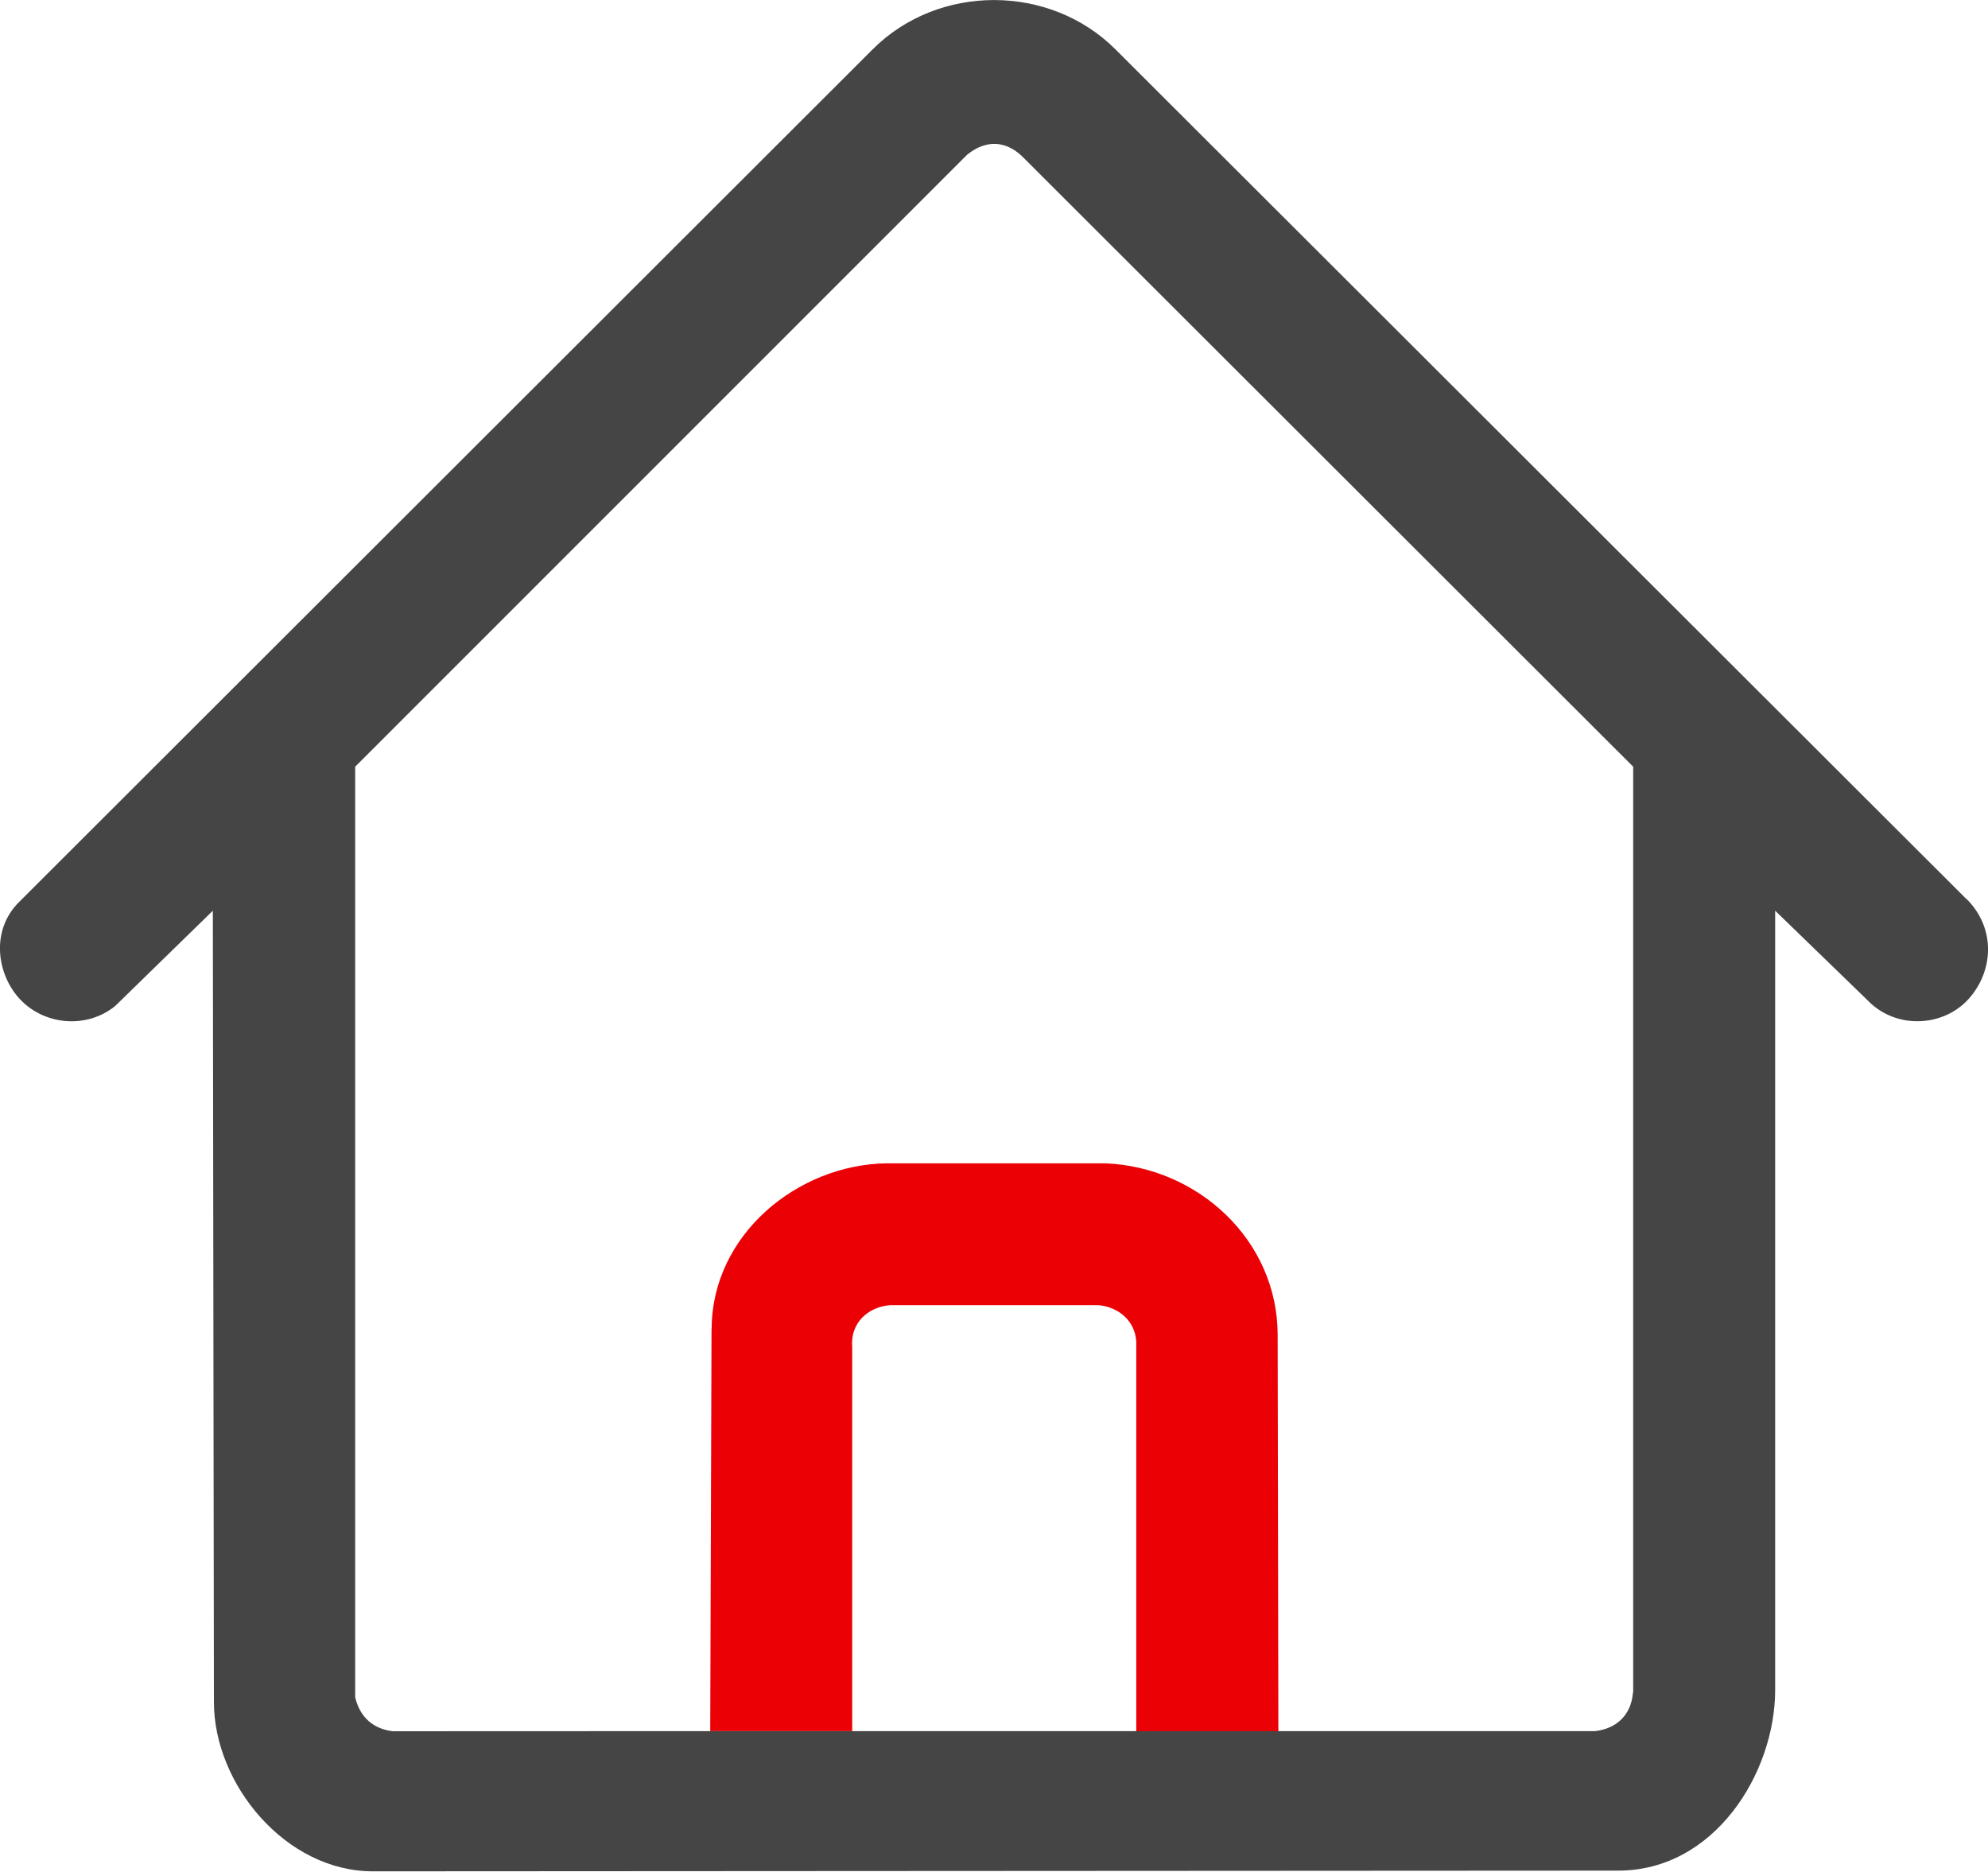
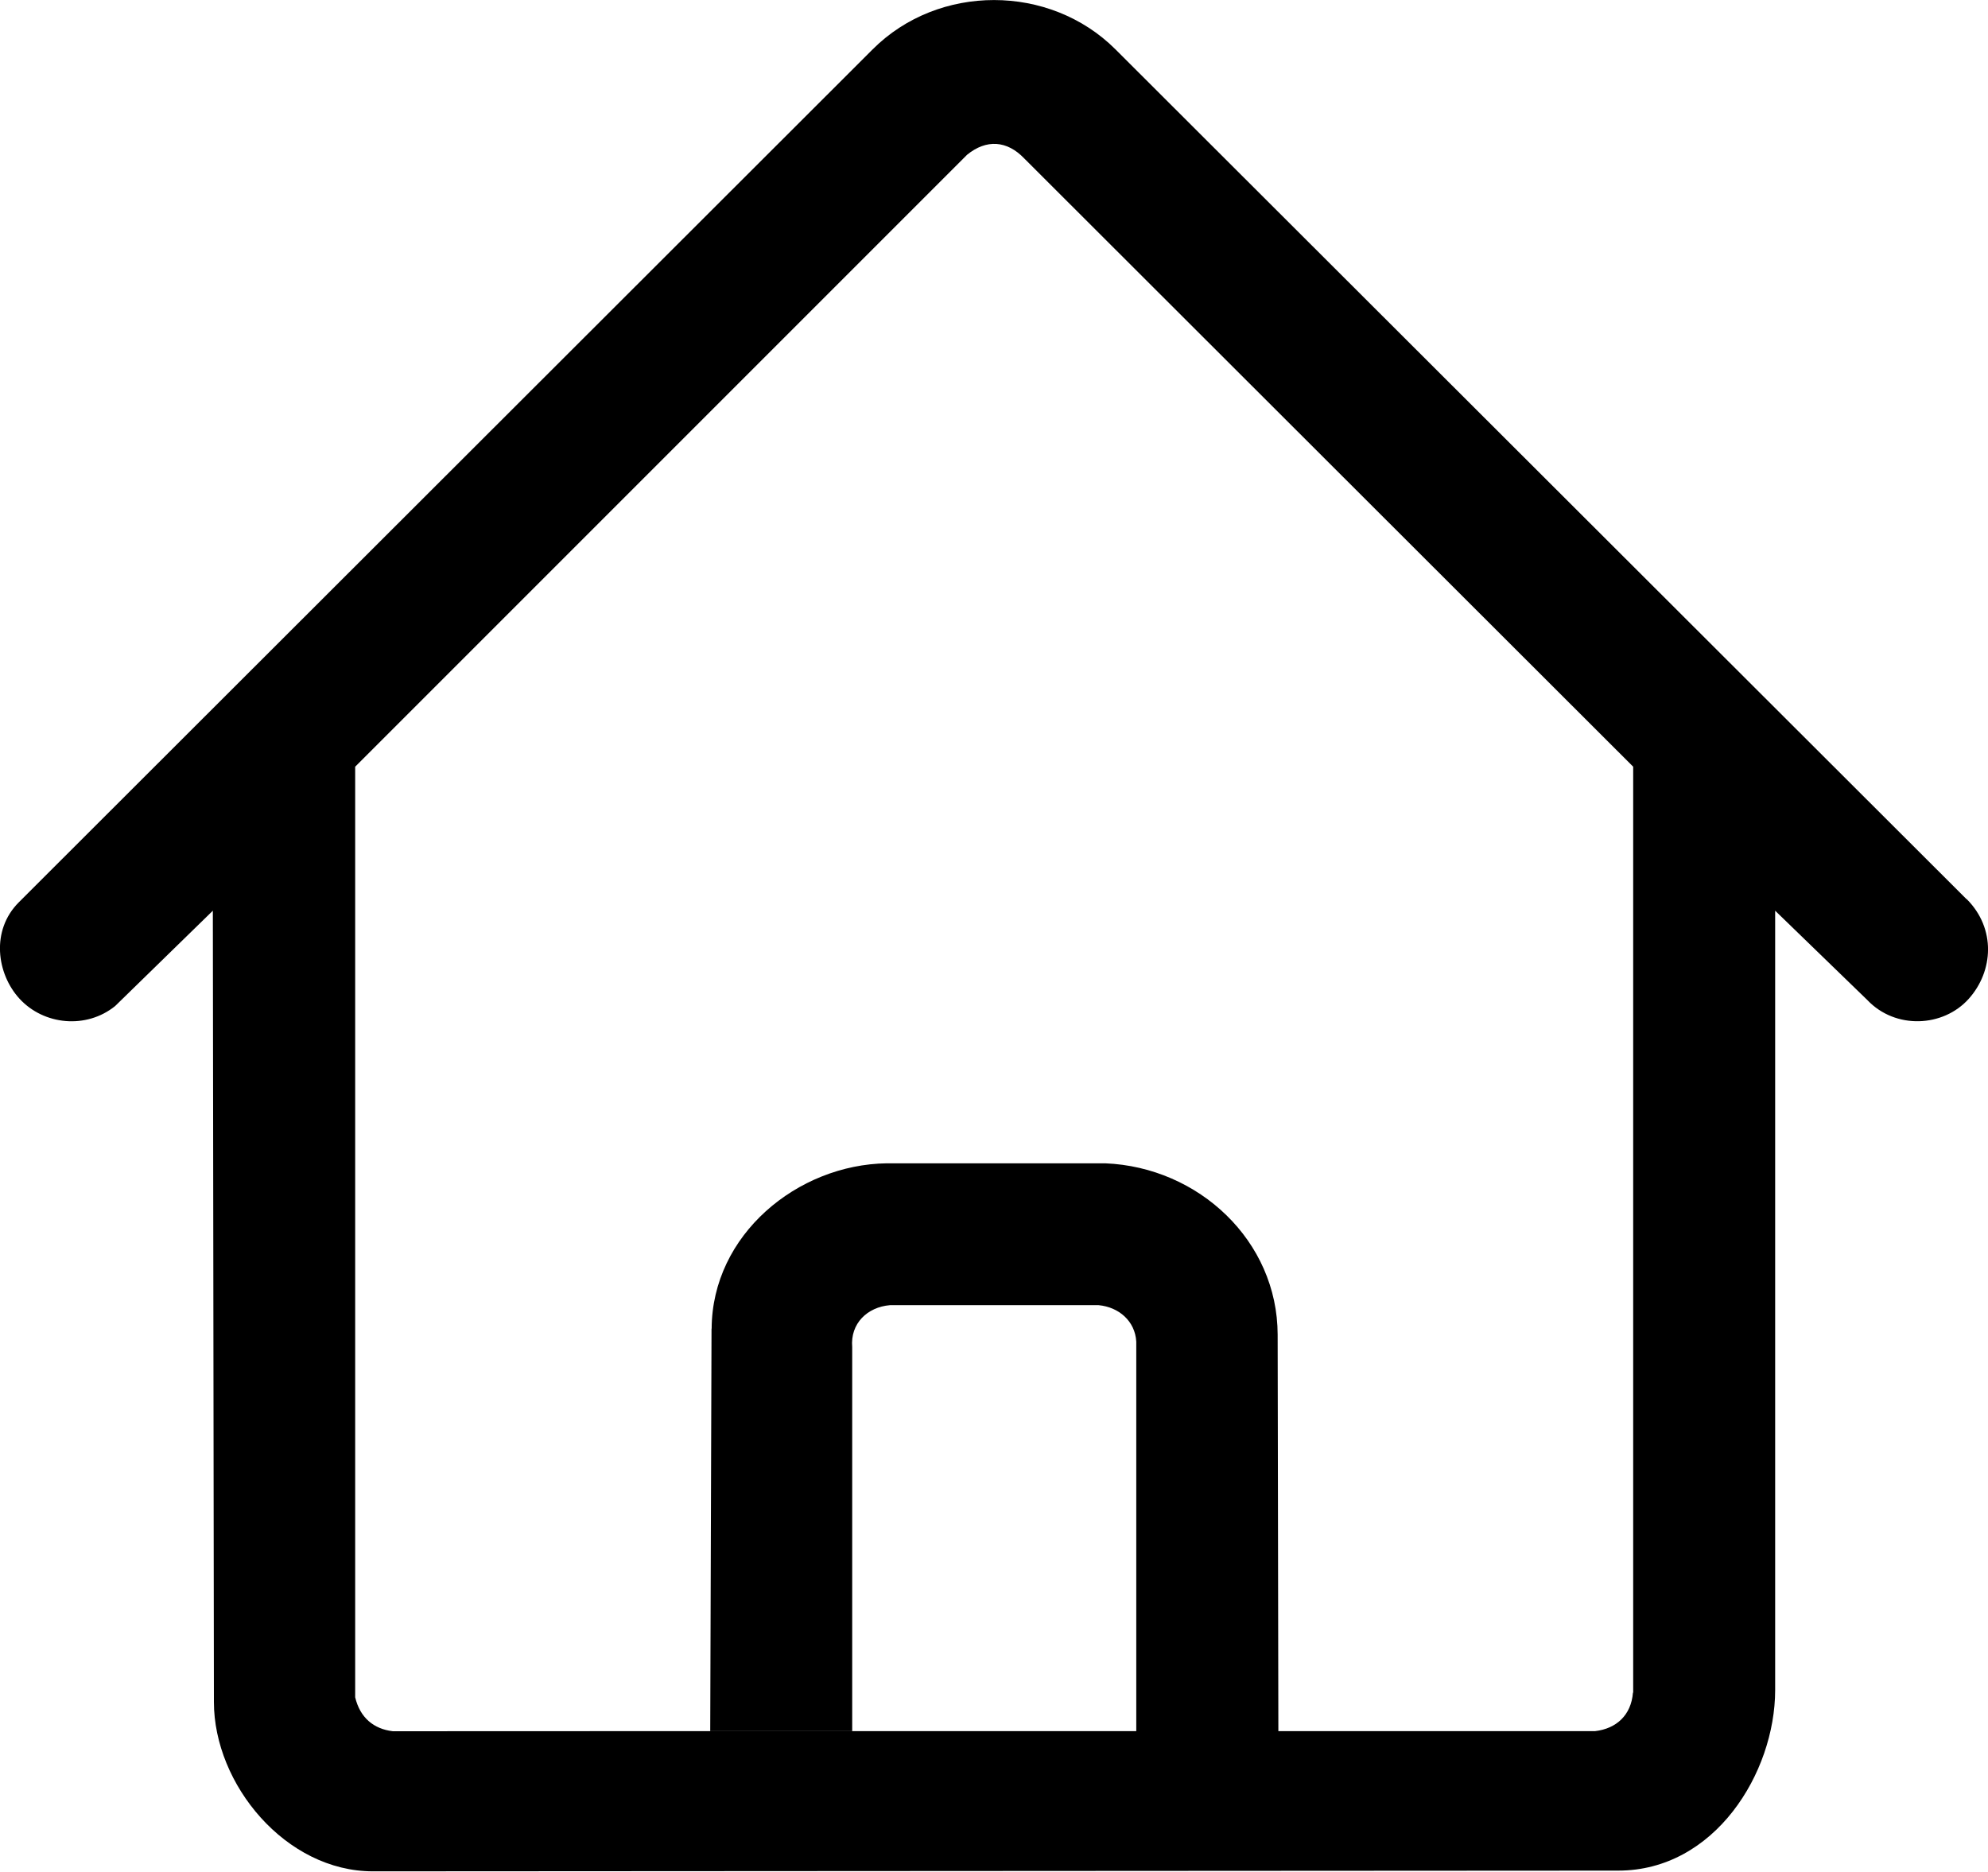
- <svg xmlns="http://www.w3.org/2000/svg" id="a" viewBox="0 0 168.03 158.18">
-   <path d="M60.14,112.29l-.11,34.02h12v-32.46c-.17-1.99,1.28-3.38,3.19-3.54h17.64c1.7.16,3.08,1.34,3.18,3.08v32.93s12.01,0,12.01,0l-.06-33.51c-.01-7.94-6.68-14.17-14.58-14.49h-18.45c-7.56.1-14.78,6.04-14.81,13.98Z" fill="#ea0005" />
-   <path d="M166.22,76L94.28,4.17c-5.56-5.55-14.96-5.56-20.52,0L1.59,76.26c-2.38,2.38-1.87,6.05.06,8.15,2.05,2.23,5.64,2.59,8.08.62l8.26-8.06.09,66.88c0,6.96,6.07,14.32,13.45,14.31l105.25-.06c8.15,0,13.25-8.26,13.26-15.25v-65.88s7.79,7.55,7.79,7.55c2.37,2.5,6.41,2.31,8.57-.1,2.1-2.34,2.31-5.95-.17-8.43ZM138.02,143.06c-.15,1.91-1.41,3.04-3.19,3.25h-26.8s-24.16,0-24.16,0h-11.85s0,0,0,0h-12s-26.82.01-26.82.01c-1.62-.19-2.77-1.15-3.18-2.87v-78.65S81.74,13.08,81.74,13.08c1.63-1.33,3.38-1.21,4.83.31l51.47,51.41v78.26Z" fill="#454545" />
+ <svg xmlns="http://www.w3.org/2000/svg" id="a" viewBox="0 0 168.03 158.18" aria-hidden="true">
+   <path class="icon-accent" d="M60.14,112.29l-.11,34.02h12v-32.46c-.17-1.99,1.28-3.38,3.19-3.54h17.64c1.7.16,3.08,1.34,3.18,3.08v32.93s12.01,0,12.01,0l-.06-33.51c-.01-7.94-6.68-14.17-14.58-14.49h-18.45c-7.56.1-14.78,6.04-14.81,13.98Z" fill="currentColor" />
+   <path class="icon-base" d="M166.22,76L94.28,4.17c-5.56-5.55-14.96-5.56-20.52,0L1.59,76.26c-2.38,2.38-1.87,6.05.06,8.15,2.05,2.23,5.64,2.59,8.08.62l8.26-8.06.09,66.88c0,6.96,6.07,14.32,13.45,14.31l105.25-.06c8.15,0,13.25-8.26,13.26-15.25v-65.88s7.79,7.55,7.79,7.55c2.37,2.5,6.41,2.31,8.57-.1,2.1-2.34,2.31-5.95-.17-8.43ZM138.02,143.06c-.15,1.91-1.41,3.04-3.19,3.25h-26.8s-24.16,0-24.16,0h-11.85s0,0,0,0h-12s-26.82.01-26.82.01c-1.62-.19-2.77-1.15-3.18-2.87v-78.65S81.74,13.08,81.74,13.08c1.63-1.33,3.38-1.21,4.83.31l51.47,51.41v78.26Z" fill="currentColor" />
</svg>
